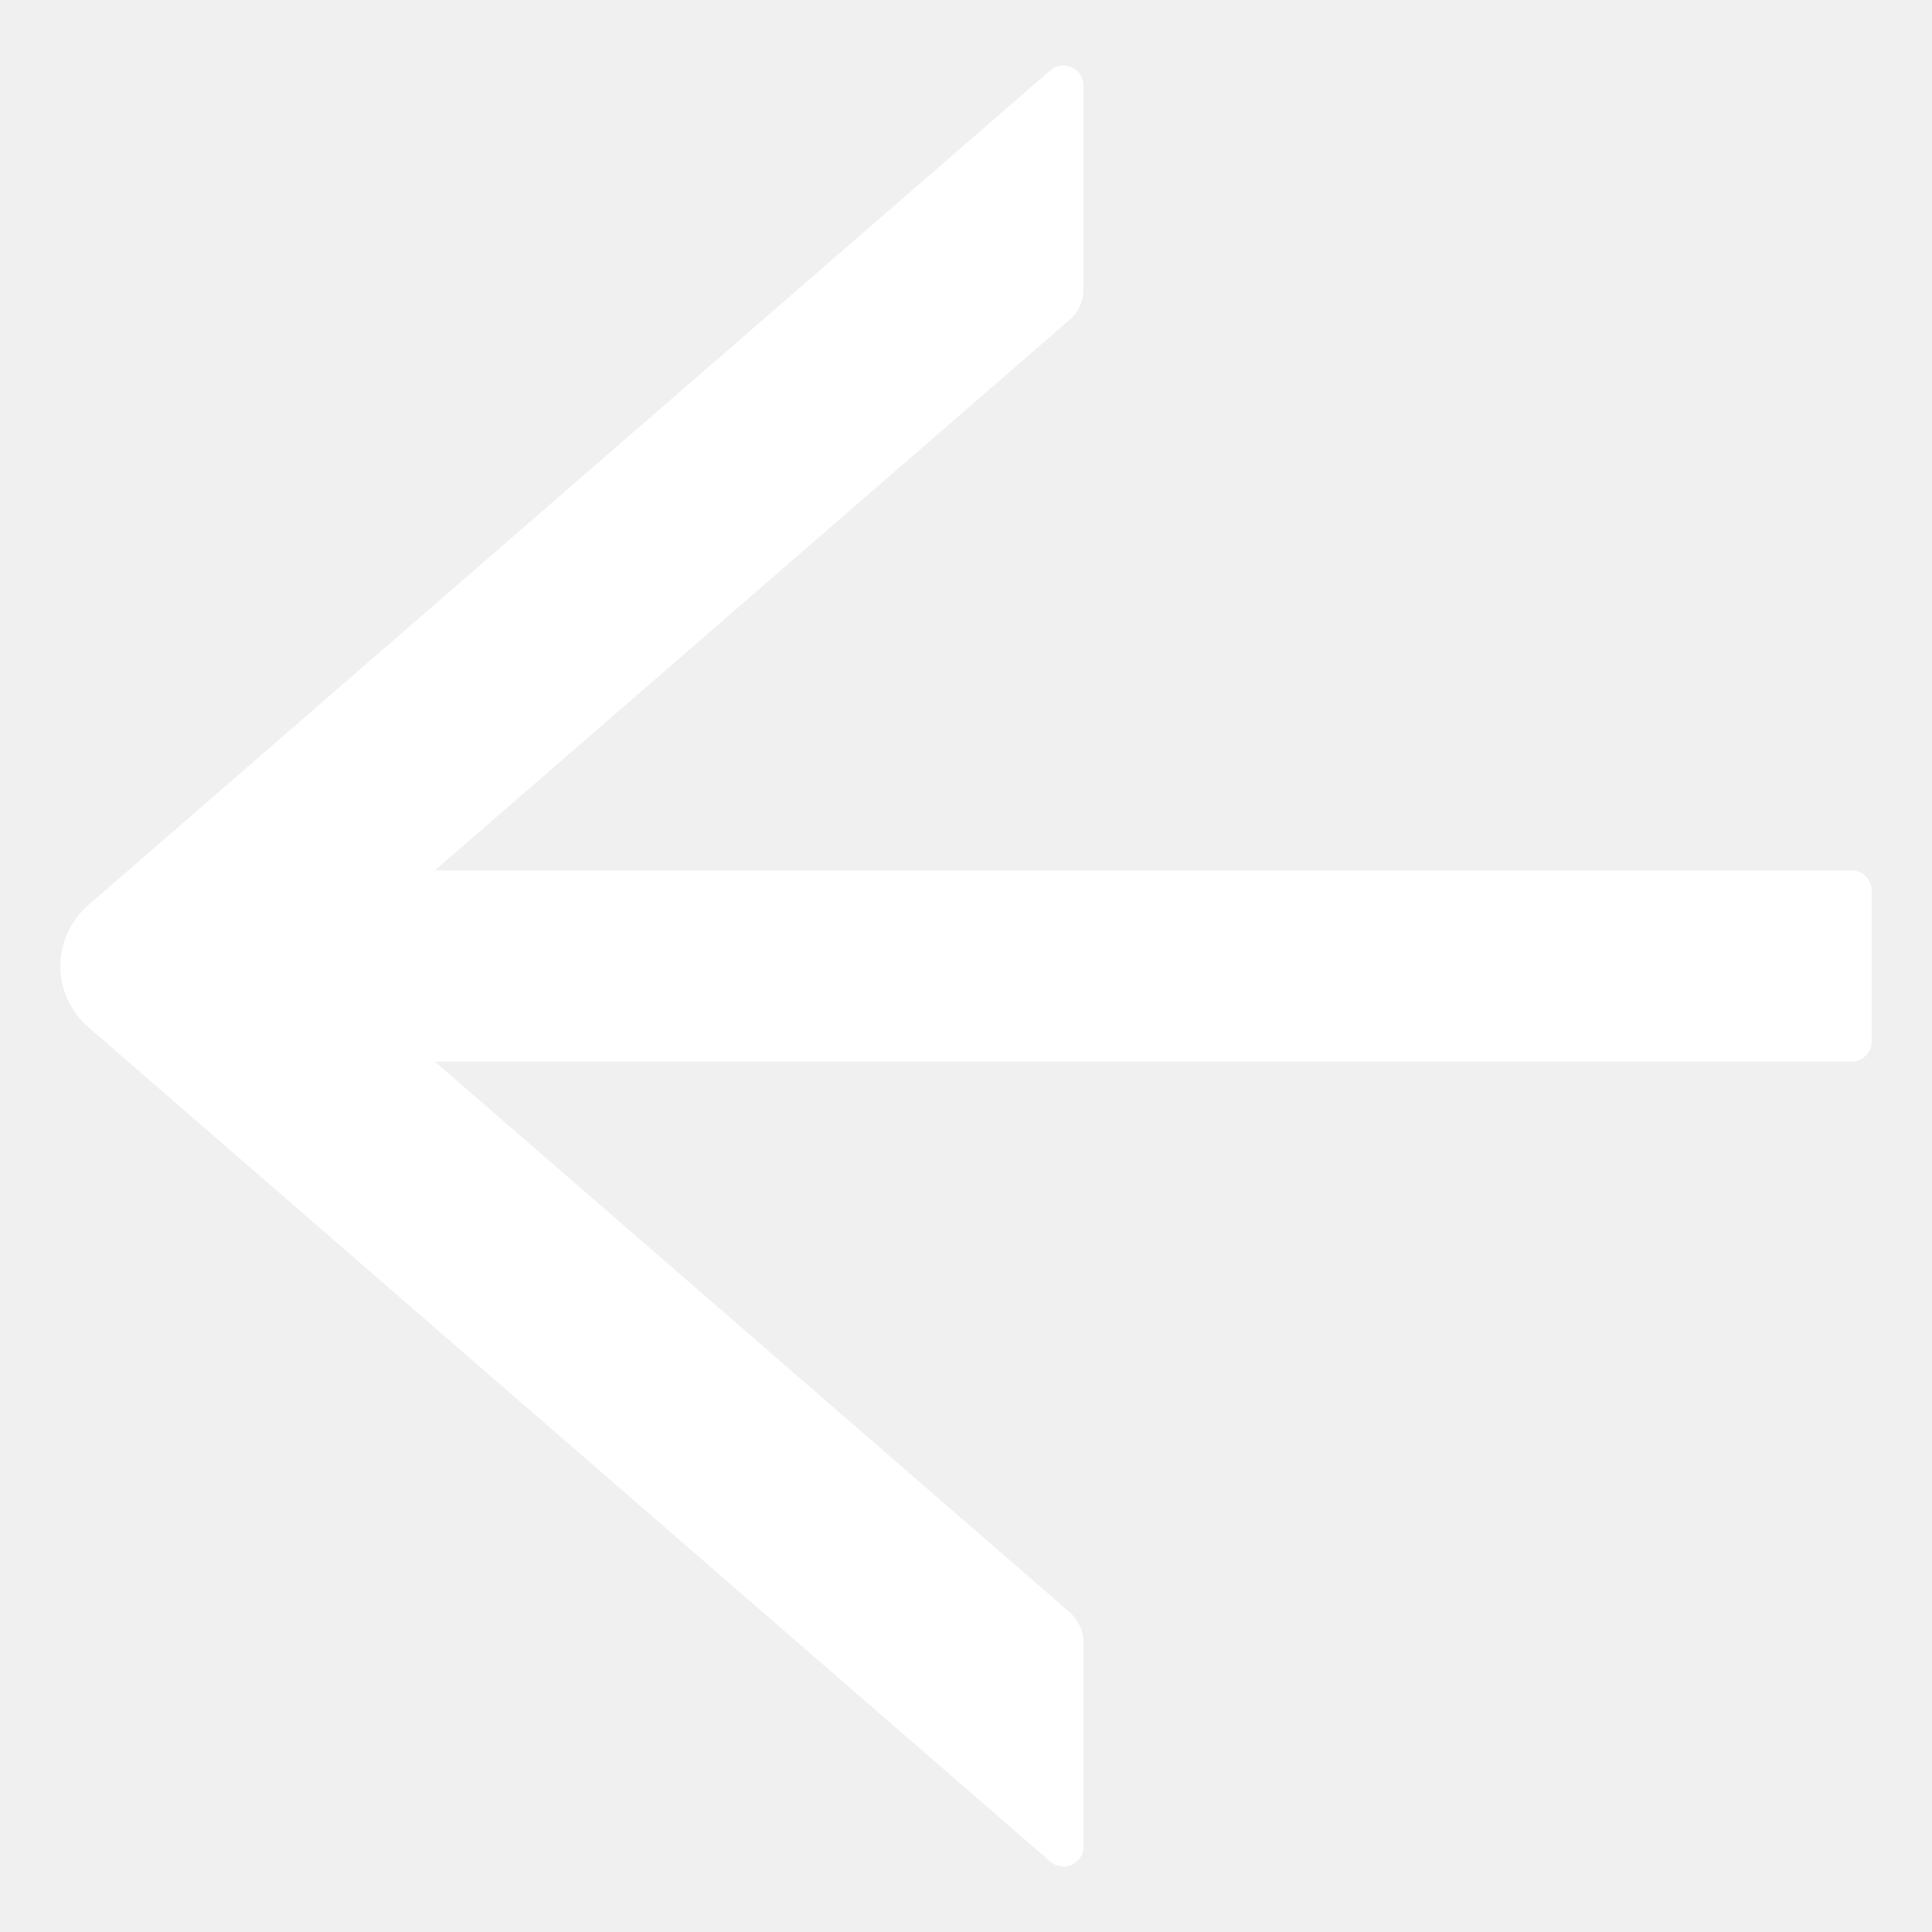
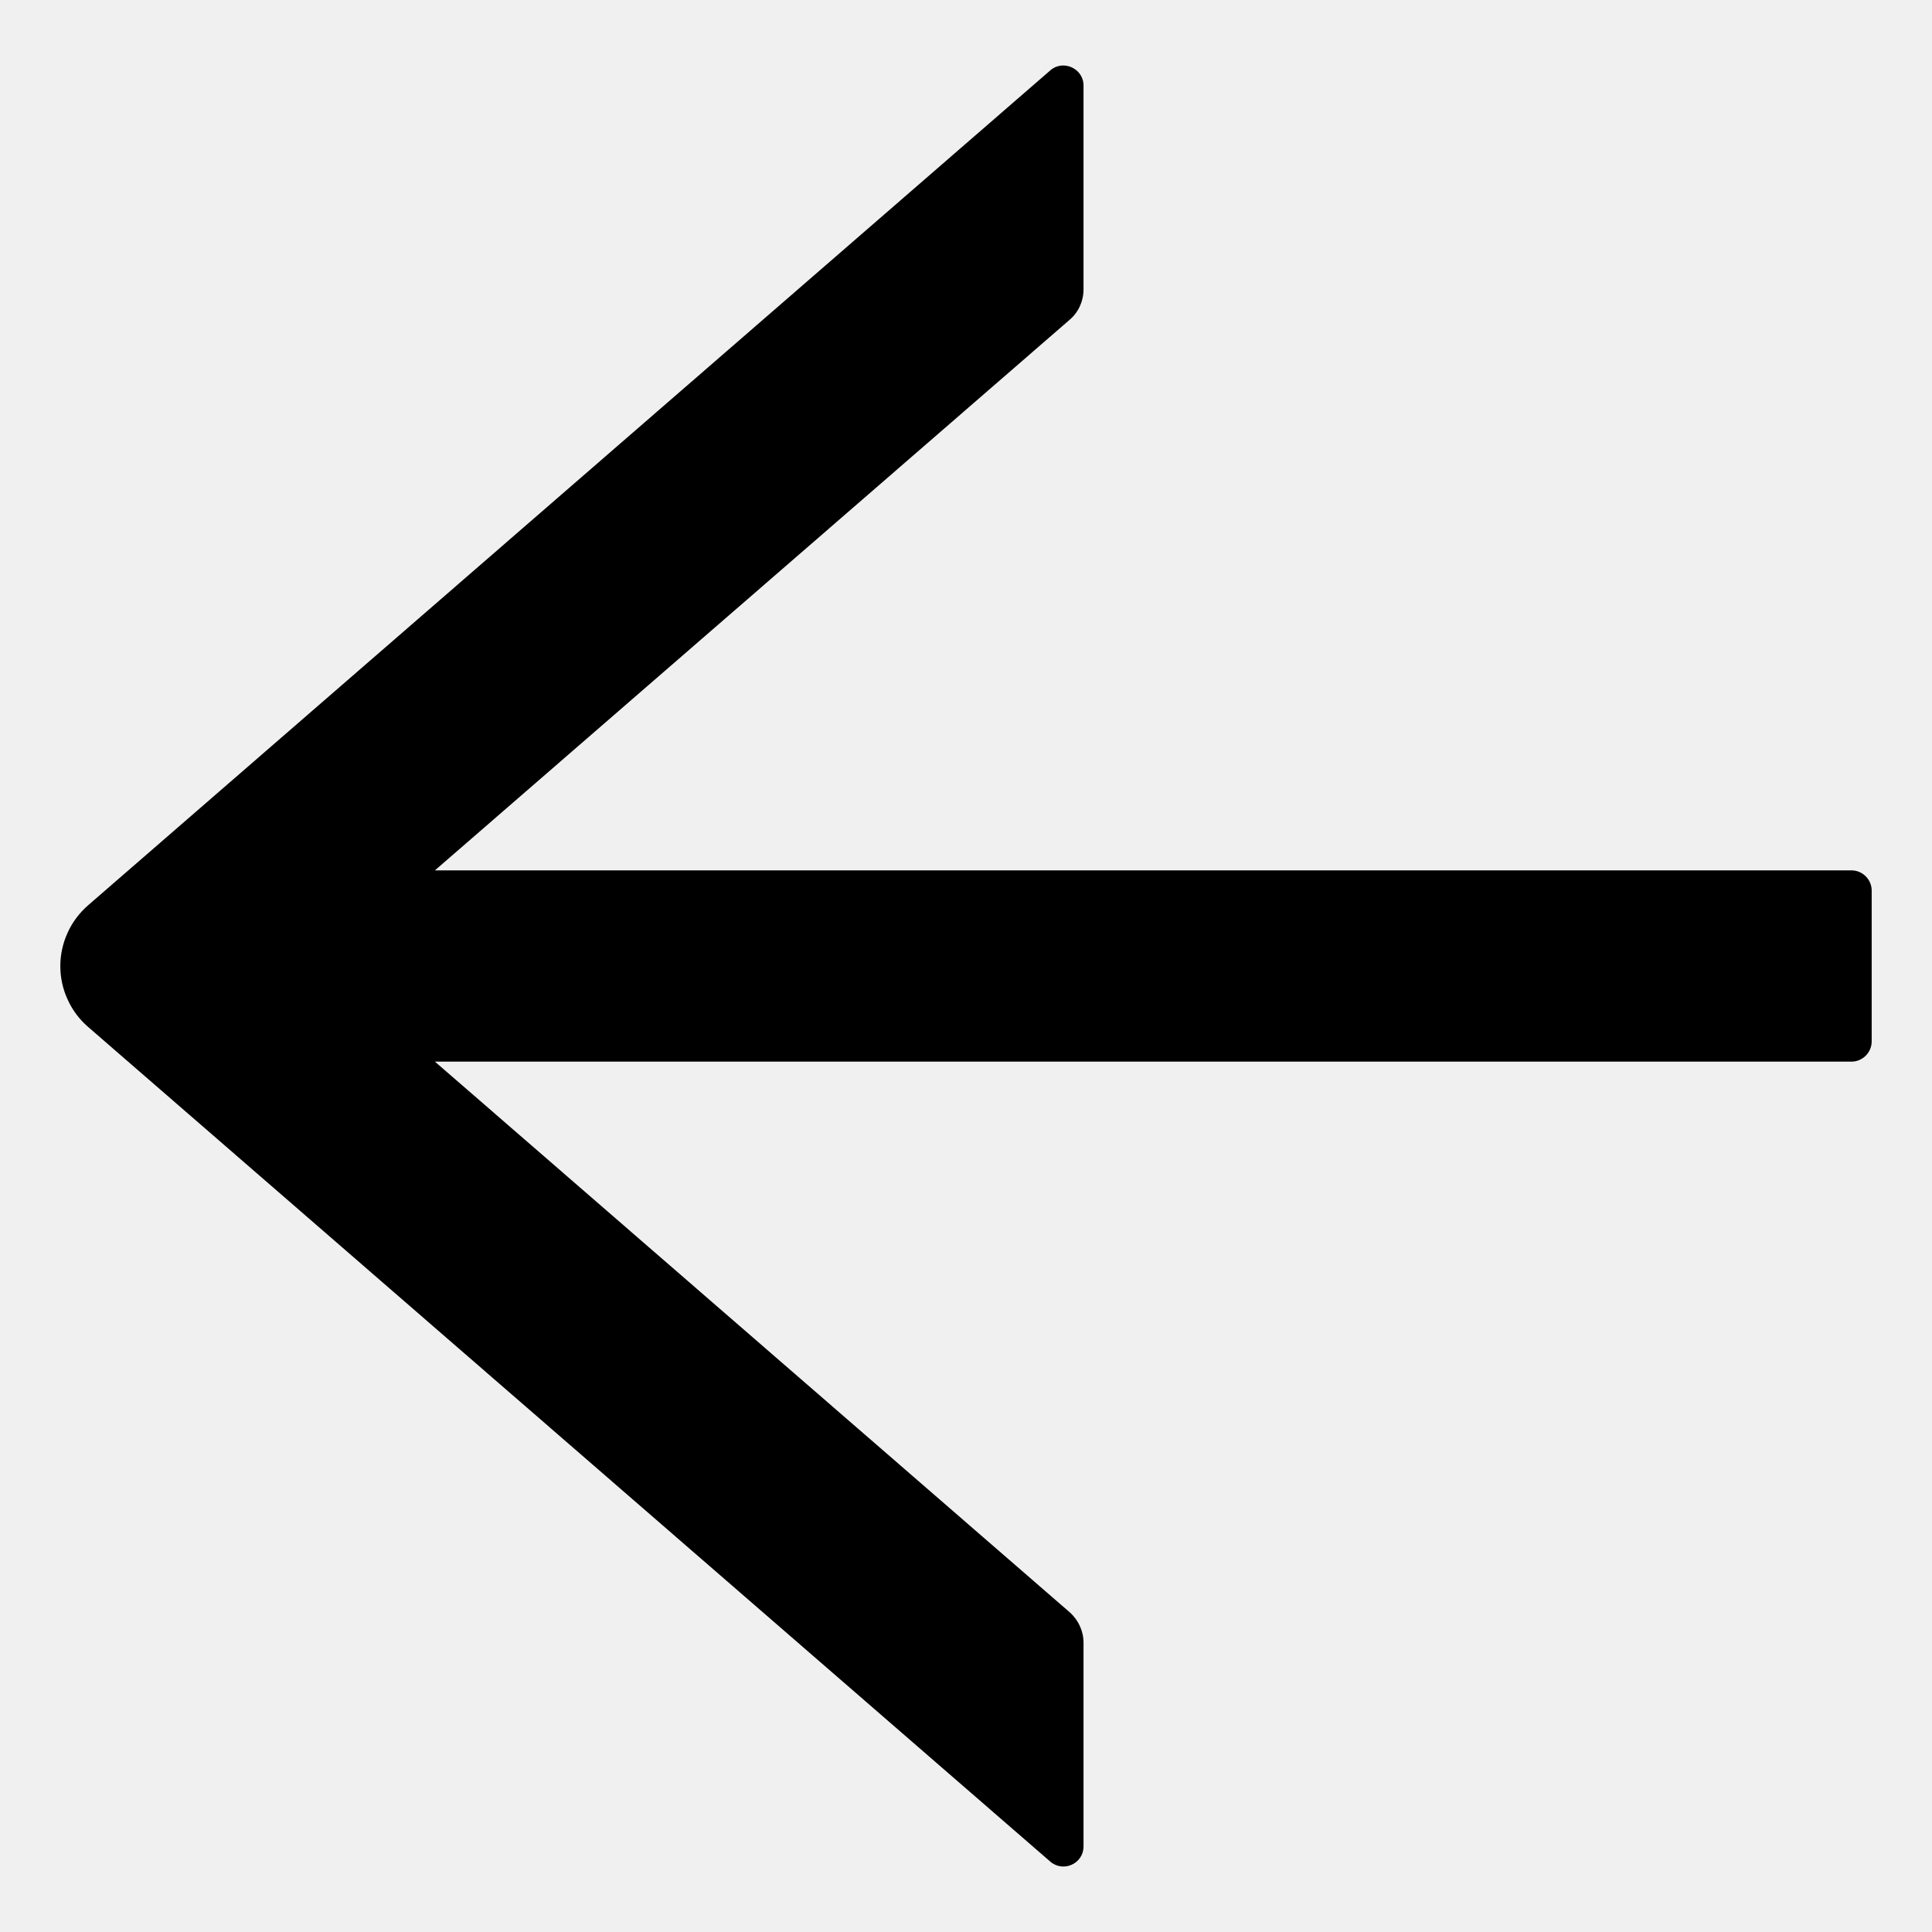
<svg xmlns="http://www.w3.org/2000/svg" width="18" height="18" viewBox="0 0 18 18" fill="none">
-   <path d="M10.095 17.203L10.095 15.305C10.095 15.197 10.048 15.094 9.966 15.021L4.052 9.891L17.25 9.891C17.353 9.891 17.438 9.806 17.438 9.703L17.438 8.297C17.438 8.194 17.353 8.109 17.25 8.109L4.052 8.109L9.966 2.979C10.048 2.909 10.095 2.806 10.095 2.695L10.095 0.797C10.095 0.638 9.905 0.551 9.785 0.656L0.82 8.435C0.739 8.506 0.674 8.592 0.63 8.69C0.585 8.788 0.562 8.894 0.562 9.001C0.562 9.109 0.585 9.215 0.63 9.312C0.674 9.41 0.739 9.497 0.82 9.567L9.785 17.344C9.907 17.449 10.095 17.363 10.095 17.203Z" fill="white" />
+   <path d="M10.095 17.203L10.095 15.305C10.095 15.197 10.048 15.094 9.966 15.021L4.052 9.891L17.25 9.891C17.353 9.891 17.438 9.806 17.438 9.703L17.438 8.297C17.438 8.194 17.353 8.109 17.25 8.109L4.052 8.109L9.966 2.979C10.048 2.909 10.095 2.806 10.095 2.695L10.095 0.797C10.095 0.638 9.905 0.551 9.785 0.656L0.82 8.435C0.739 8.506 0.674 8.592 0.63 8.69C0.585 8.788 0.562 8.894 0.562 9.001C0.562 9.109 0.585 9.215 0.63 9.312C0.674 9.41 0.739 9.497 0.82 9.567L9.785 17.344C9.907 17.449 10.095 17.363 10.095 17.203Z" fill="#000000" />
</svg>
